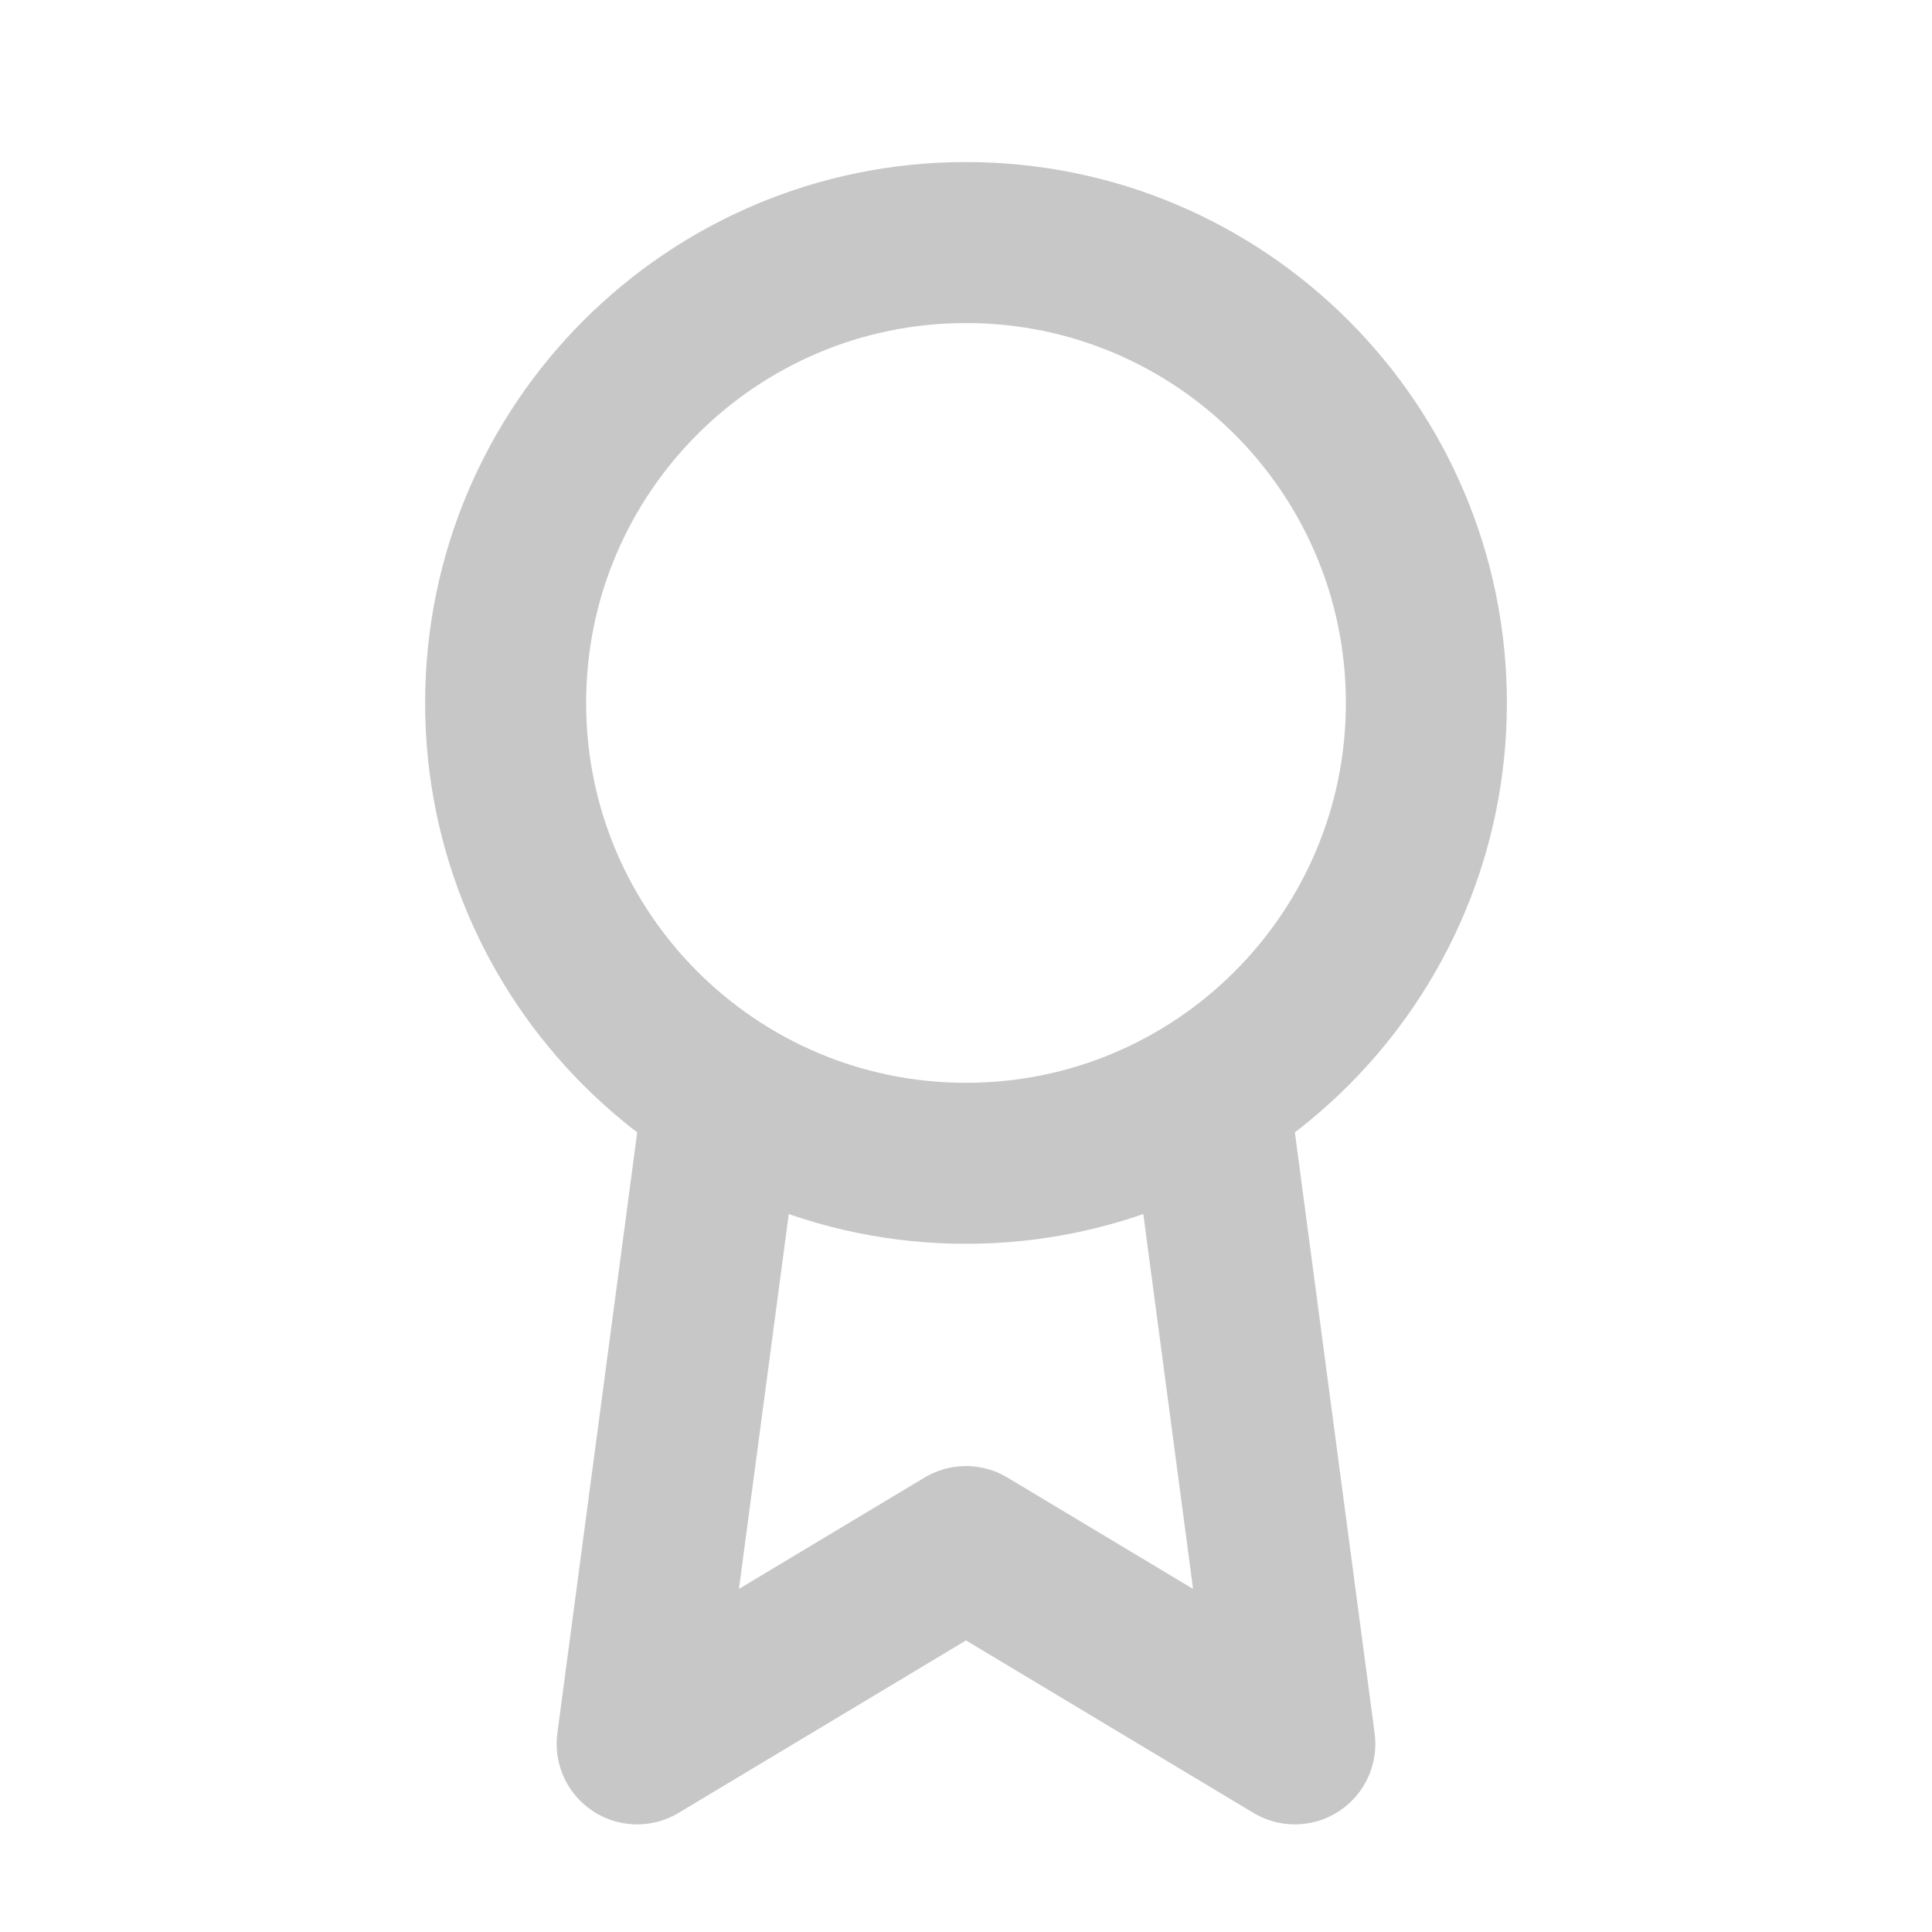
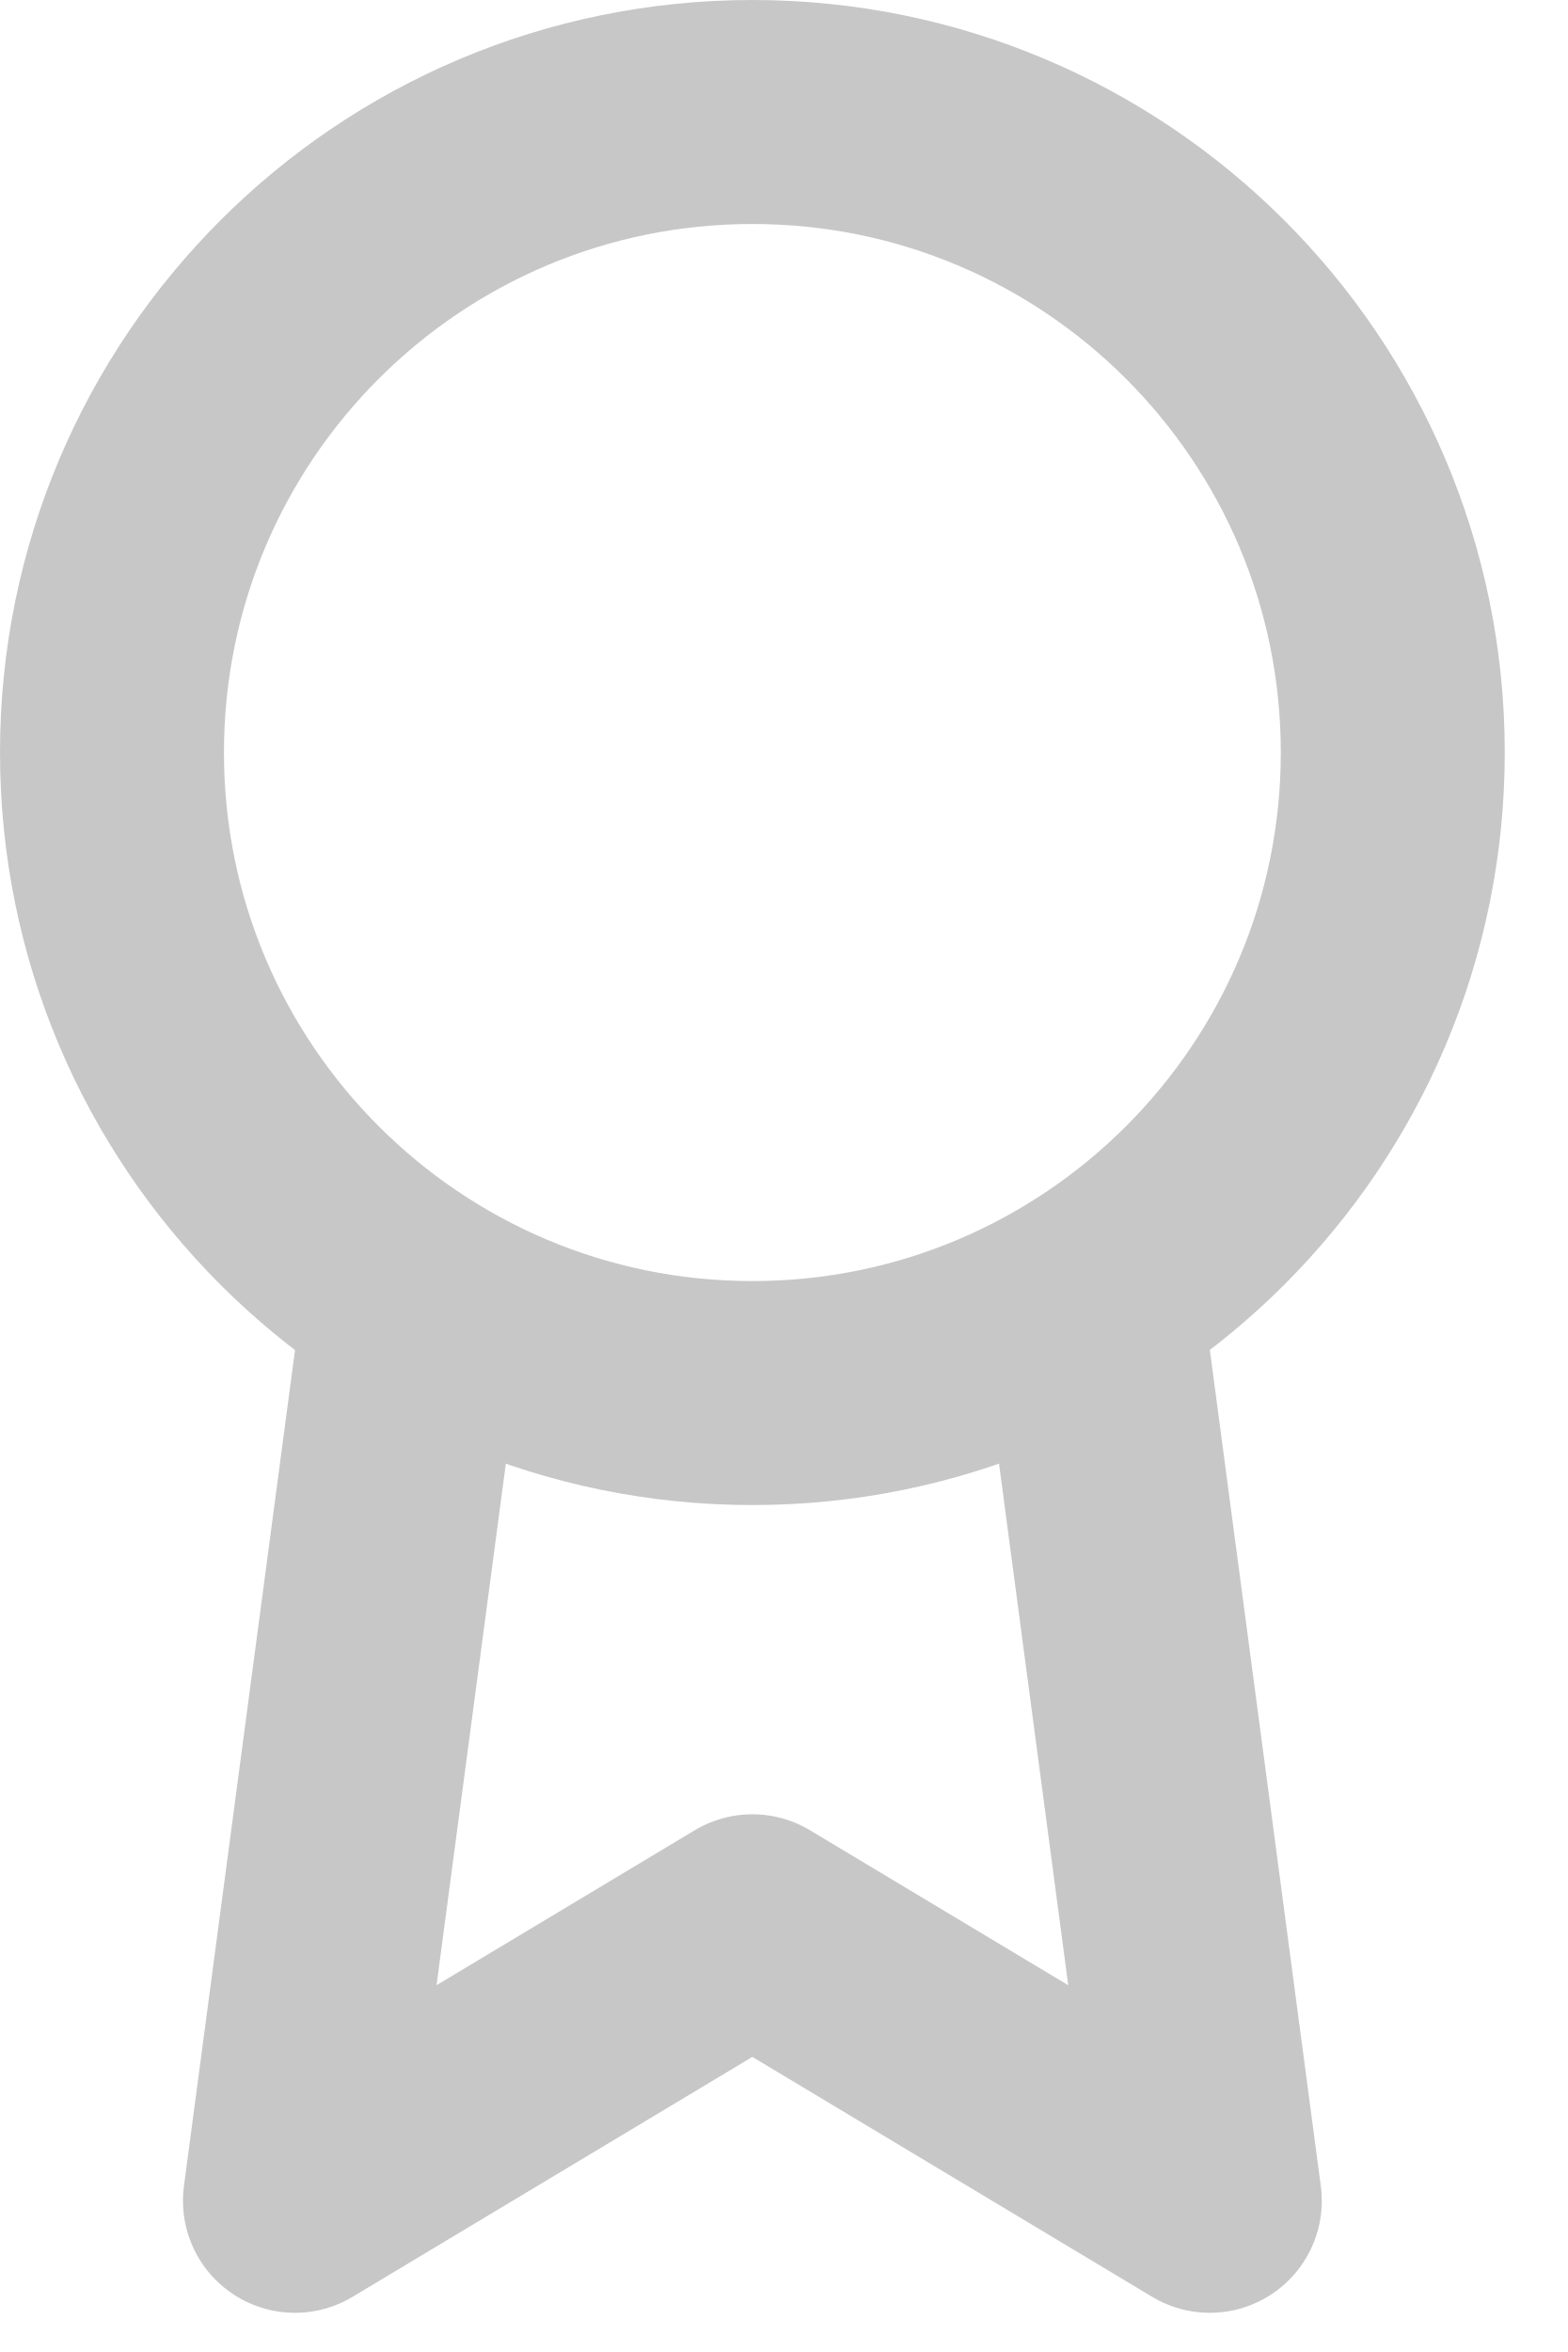
- <svg xmlns="http://www.w3.org/2000/svg" width="24" height="24" viewBox="0 0 24 24" fill="none">
-   <path d="M12 14.451C15.159 14.451 17.719 11.89 17.719 8.732C17.719 5.574 15.159 3.013 12 3.013C8.842 3.013 6.281 5.574 6.281 8.732C6.281 11.89 8.842 14.451 12 14.451Z" stroke="#C7C7C7" stroke-width="2" stroke-linecap="round" stroke-linejoin="round" />
-   <path d="M8.904 14.22L7.915 21.663L12 19.212L16.085 21.663L15.096 14.212" stroke="#C7C7C7" stroke-width="2" stroke-linecap="round" stroke-linejoin="round" />
+ <svg xmlns="http://www.w3.org/2000/svg" width="14" height="21" viewBox="0 0 14 21" fill="none">
+   <path d="M6.719 12.438C9.877 12.438 12.438 9.877 12.438 6.719C12.438 3.56 9.877 1 6.719 1C3.56 1 1 3.56 1 6.719C1 9.877 3.56 12.438 6.719 12.438Z" stroke="#C7C7C7" stroke-width="2" stroke-linecap="round" stroke-linejoin="round" />
+   <path d="M3.623 12.207L2.634 19.65L6.719 17.199L10.804 19.65L9.815 12.199" stroke="#C7C7C7" stroke-width="2" stroke-linecap="round" stroke-linejoin="round" />
</svg>
